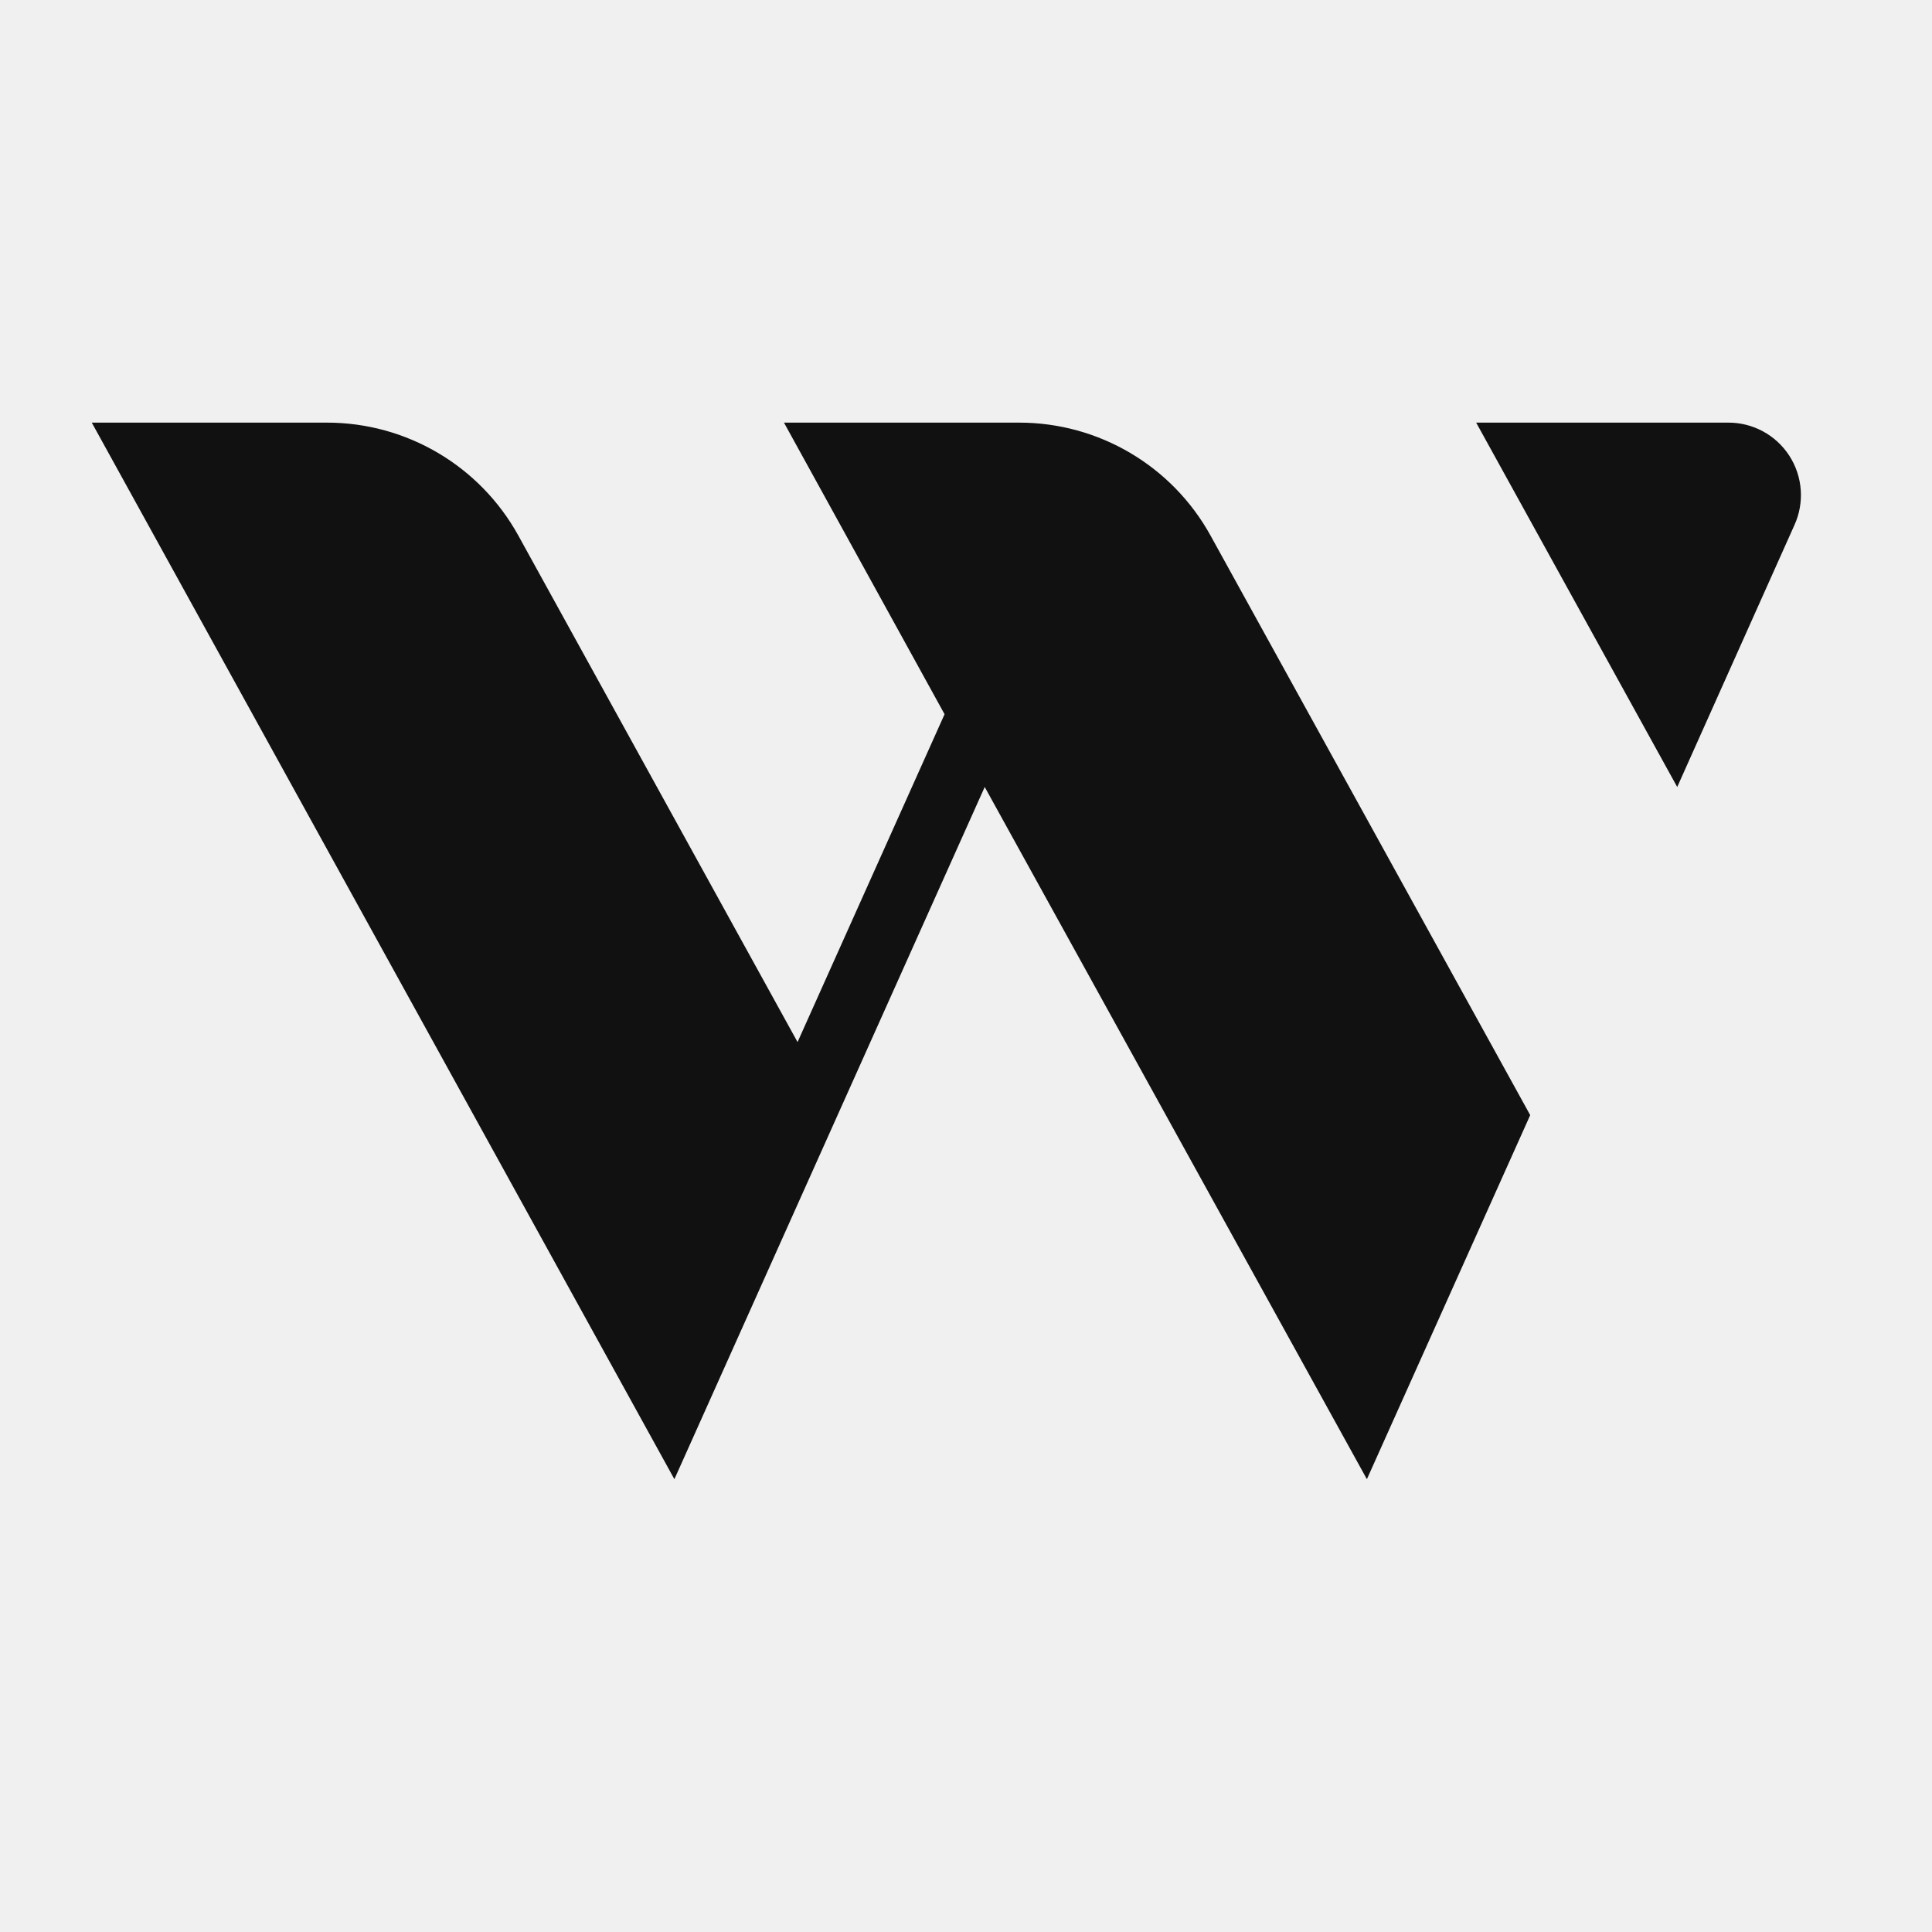
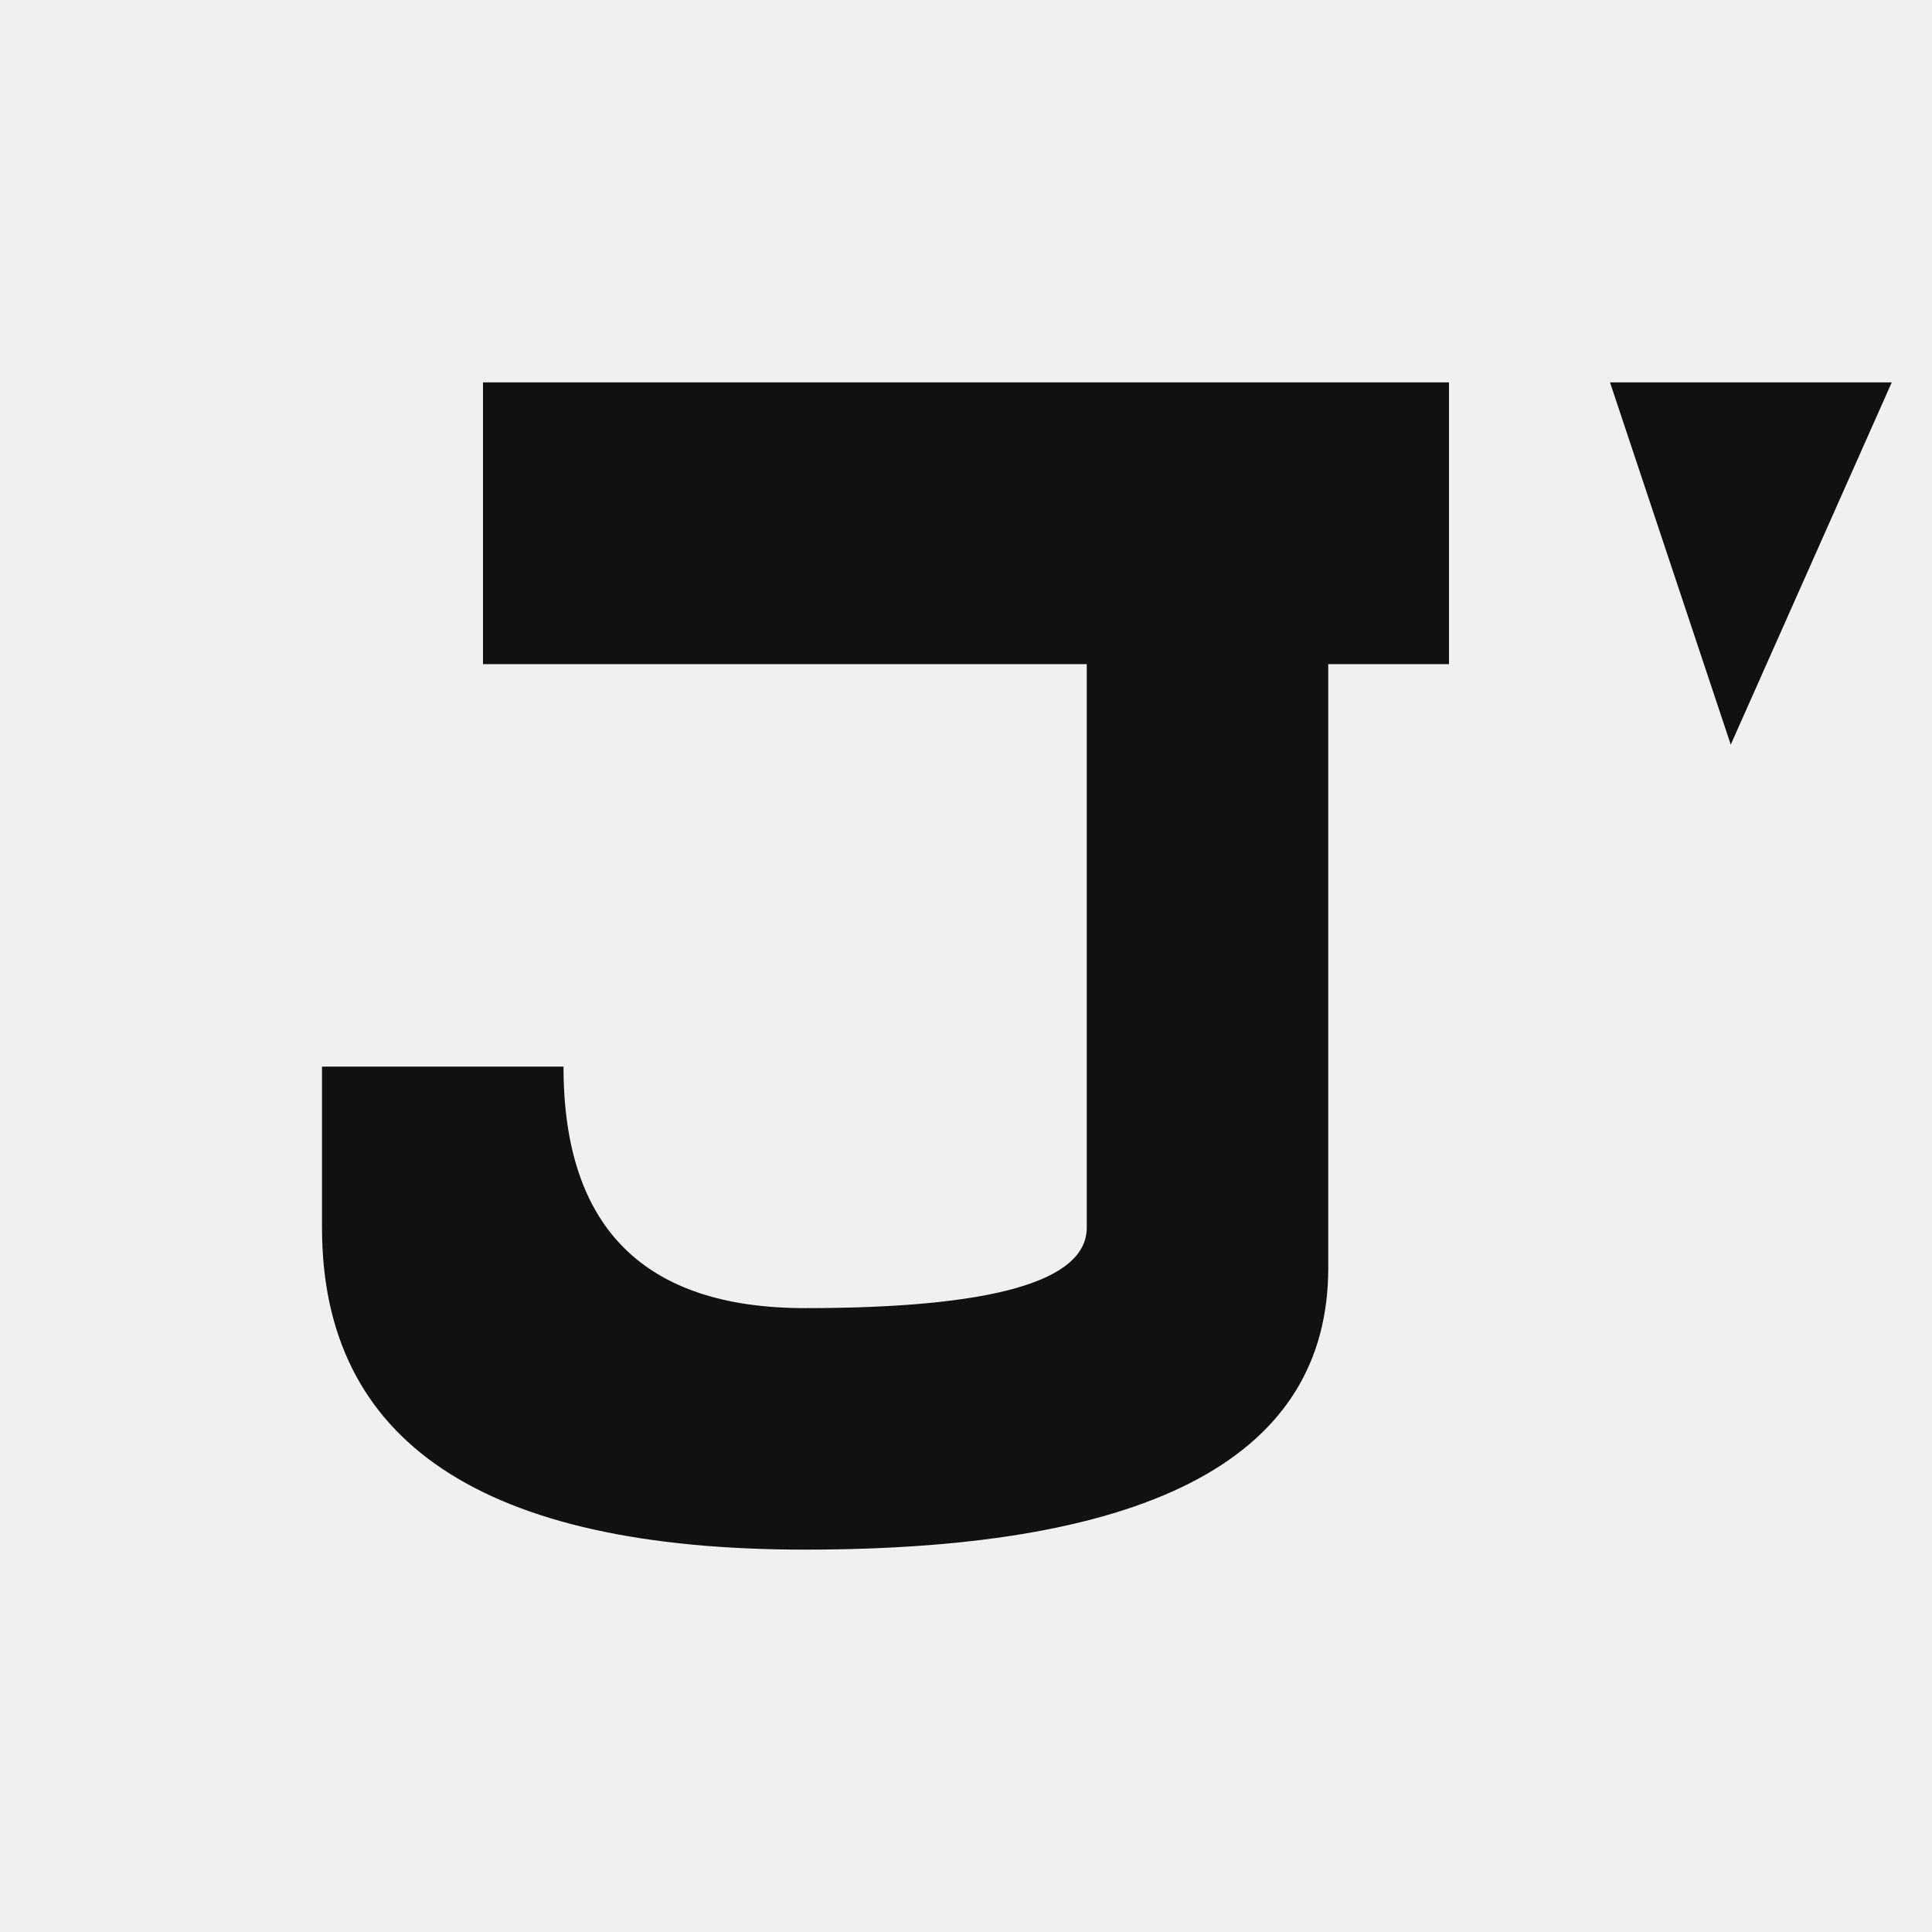
- <svg xmlns="http://www.w3.org/2000/svg" width="64" height="64" viewBox="0 0 64 64">
+ <svg xmlns="http://www.w3.org/2000/svg" width="64" height="64" viewBox="0 0 48 29">
  <style>
    #favicon {
      fill: #111;
      @media (prefers-color-scheme: dark) {
        fill: #fff;
      }
    }
  </style>
-   <path id="favicon" d="M3.03 14h7.8a7.24 7.24 0 0 1 6.34 3.74l9.25 16.78 4.87-10.86L25.97 14h7.79a7.24 7.24 0 0 1 6.34 3.74l10.59 19.2L45.28 49 32.62 26.07 22.34 49 3.04 14Zm56.41 3.4a2.4 2.4 0 0 0-2.2-3.4H48.9l6.66 12.07 3.88-8.67Z" />
+   <path id="favicon" d="M12 0 L36 0 L36 7 L33 7 L33 22 Q33 29 20 29 Q8 29 8 21 L8 17 L14 17 Q14 23 20 23 Q27 23 27 21 L27 7 L12 7 Z M40 0 L47 0 L43 9 Z" />
</svg>
